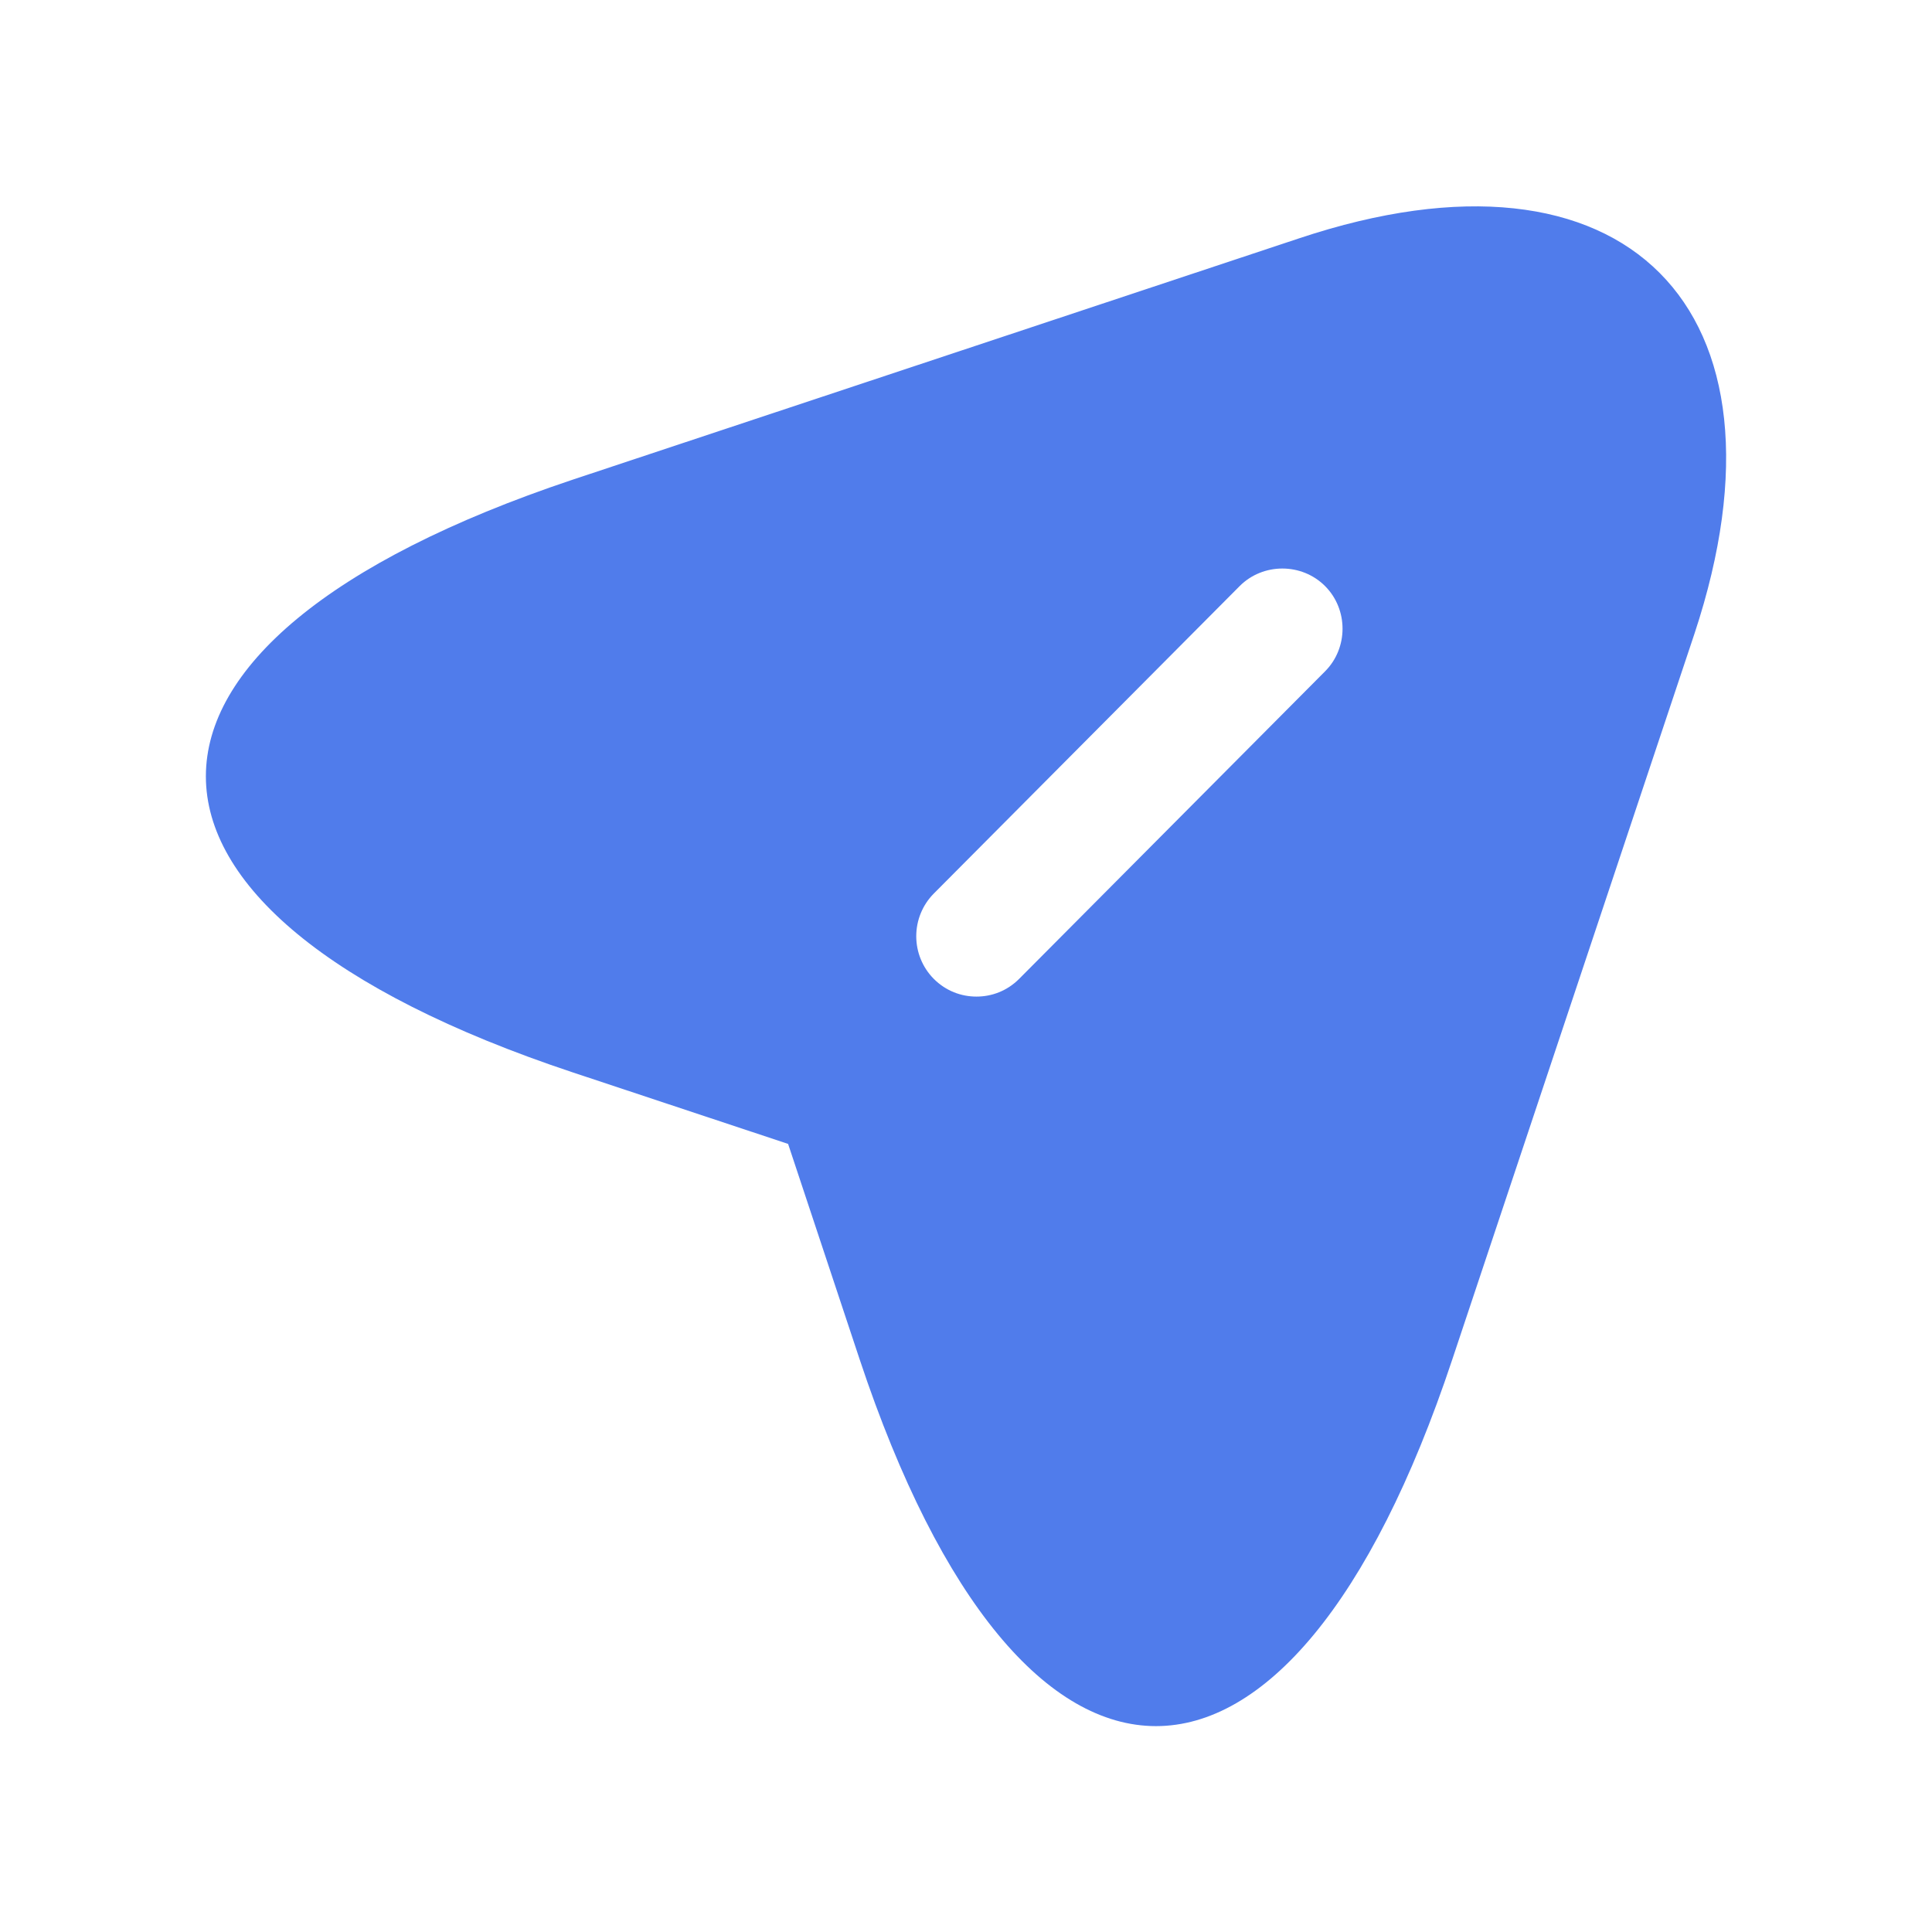
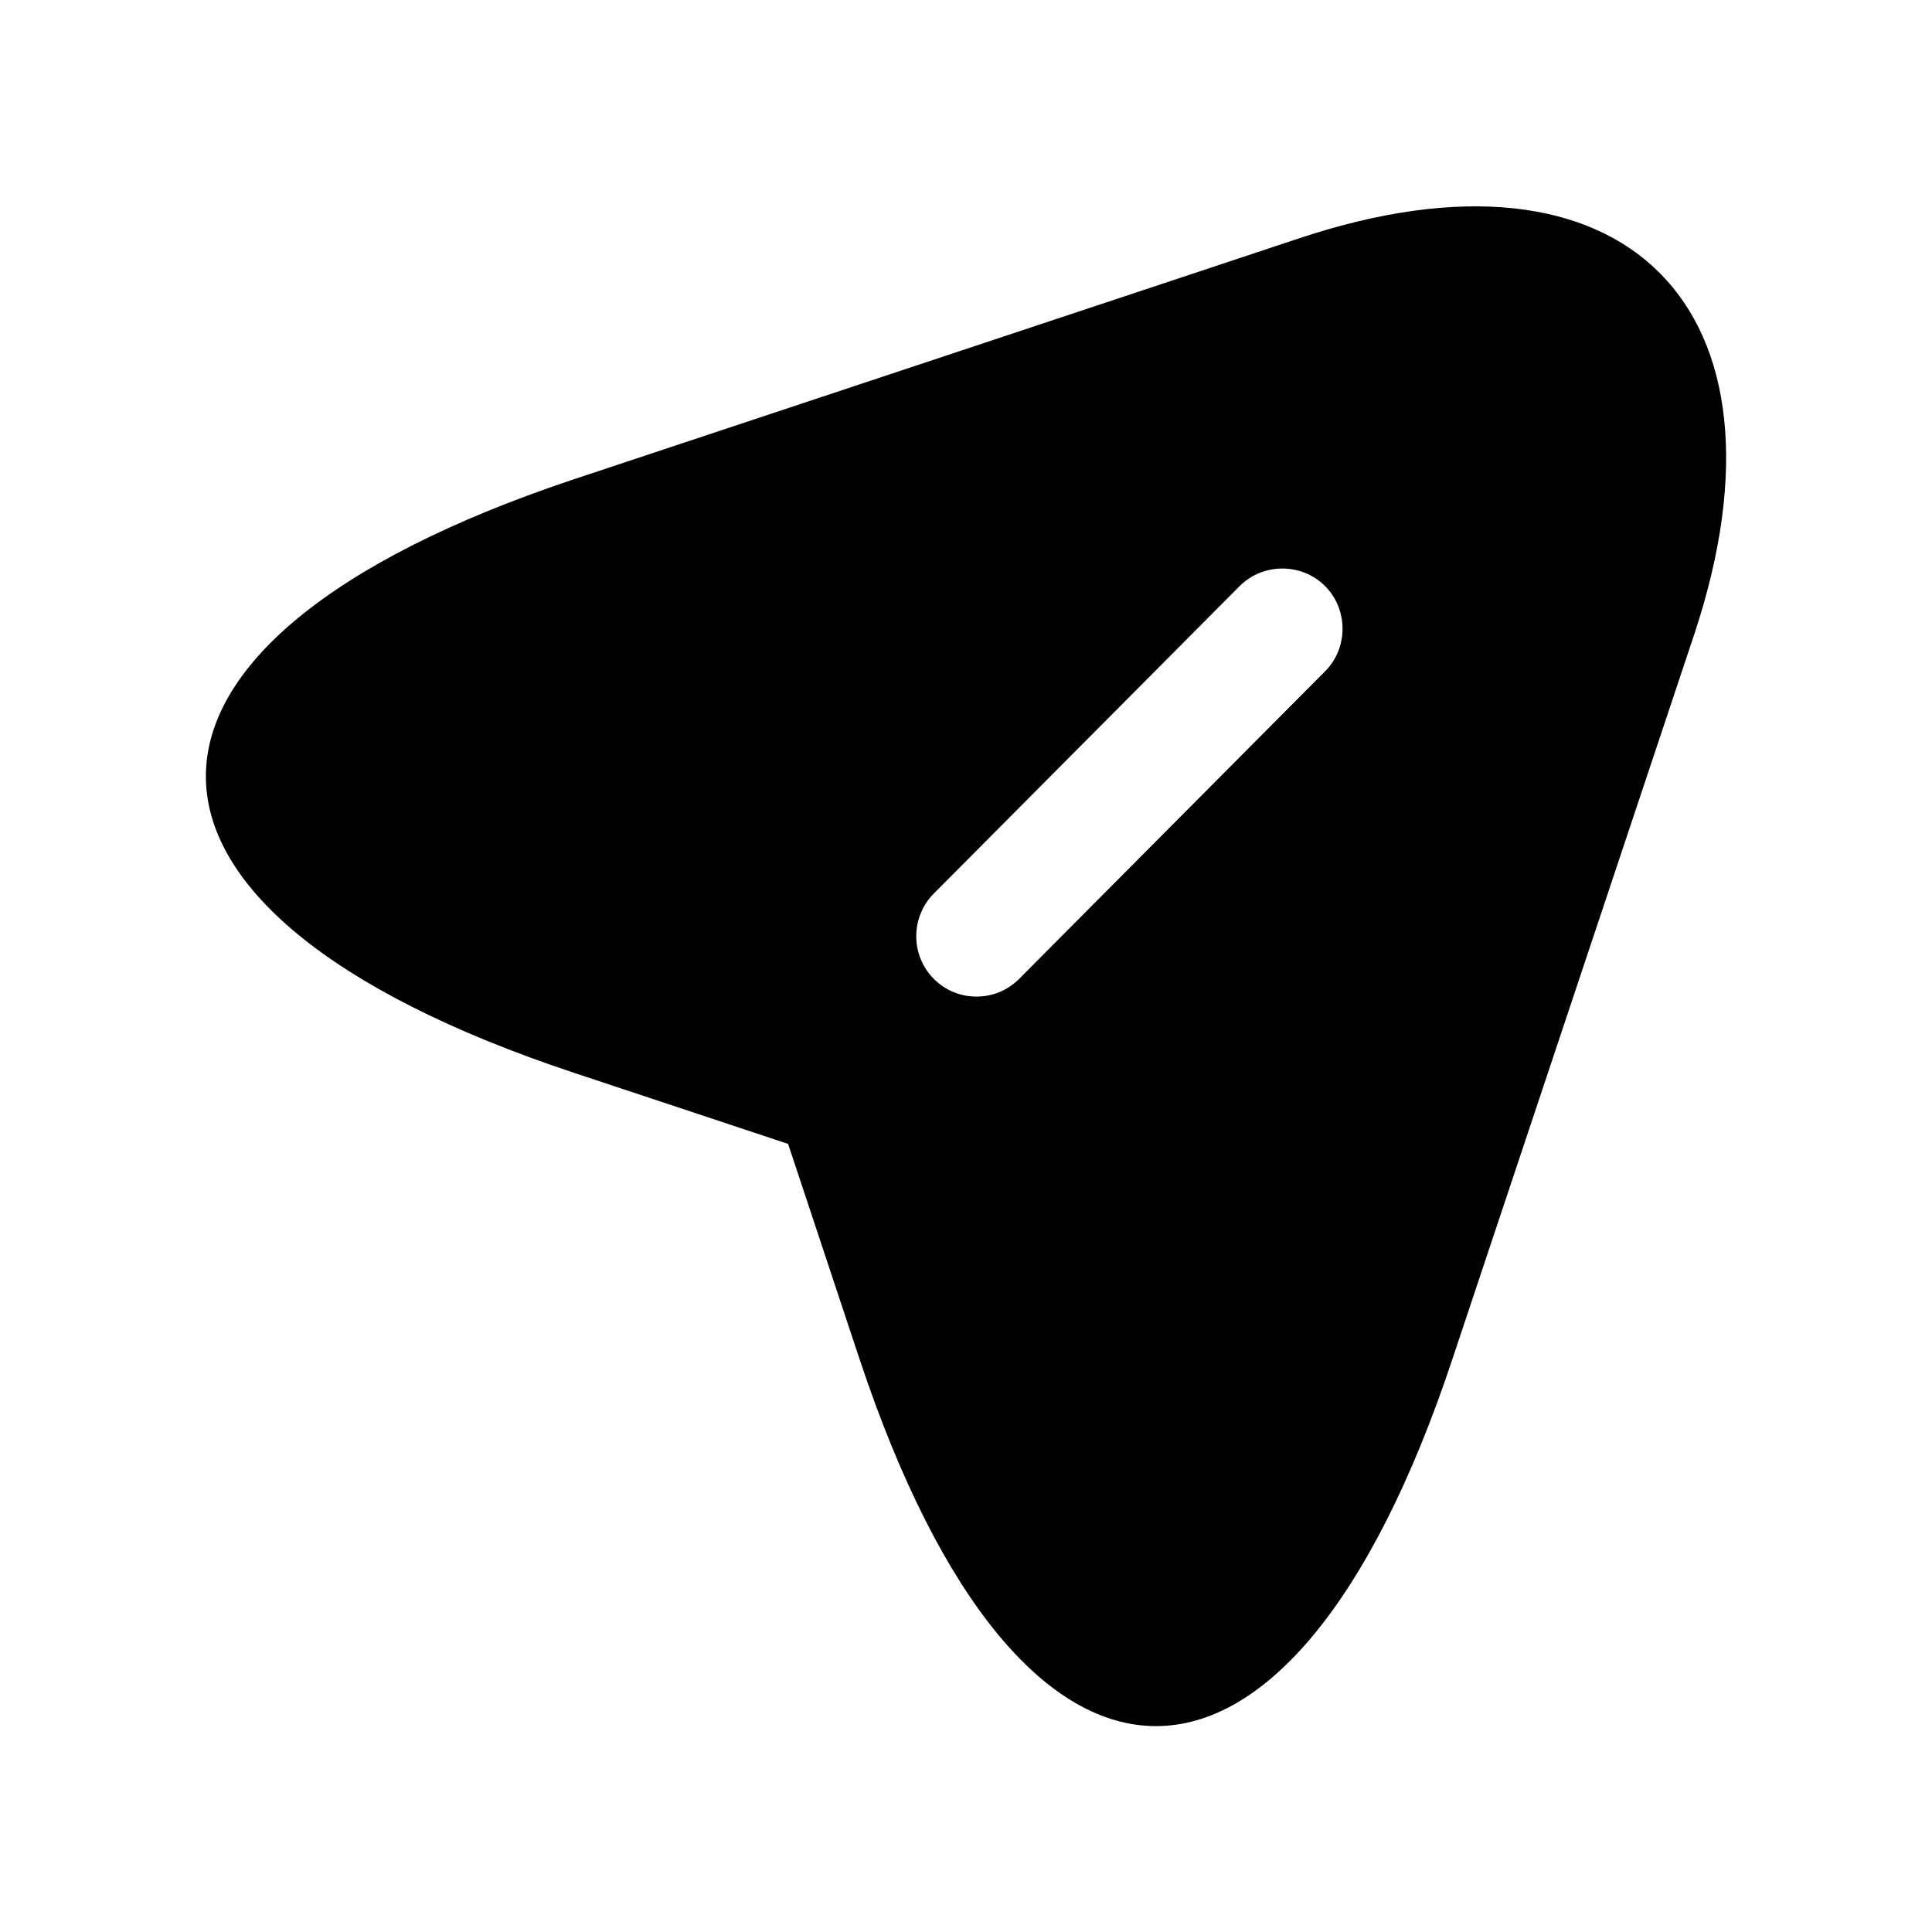
<svg xmlns="http://www.w3.org/2000/svg" width="24" height="24" viewBox="0 0 24 24" fill="none">
-   <path d="M16.14 2.96L7.11 5.96C1.04 7.99 1.04 11.3 7.11 13.32L9.79 14.21L10.68 16.89C12.7 22.96 16.02 22.96 18.04 16.89L21.05 7.87C22.39 3.82 20.19 1.61 16.14 2.96ZM16.46 8.34L12.66 12.16C12.51 12.31 12.32 12.38 12.13 12.38C11.94 12.38 11.75 12.31 11.6 12.16C11.46 12.019 11.382 11.829 11.382 11.63C11.382 11.432 11.46 11.241 11.6 11.1L15.4 7.28C15.69 6.99 16.17 6.99 16.46 7.28C16.75 7.57 16.75 8.05 16.46 8.34Z" fill="#507CEB" />
+   <path d="M16.14 2.96L7.11 5.96C1.04 7.99 1.04 11.3 7.11 13.32L9.79 14.21L10.68 16.89C12.7 22.96 16.02 22.96 18.04 16.89L21.05 7.87C22.39 3.82 20.19 1.61 16.14 2.96ZM16.46 8.34L12.66 12.16C12.51 12.31 12.32 12.38 12.13 12.38C11.94 12.38 11.75 12.31 11.6 12.16C11.46 12.019 11.382 11.829 11.382 11.63C11.382 11.432 11.46 11.241 11.6 11.1L15.4 7.28C15.69 6.99 16.17 6.99 16.46 7.28C16.75 7.57 16.75 8.05 16.46 8.34Z" fill="currentColor" />
</svg>
